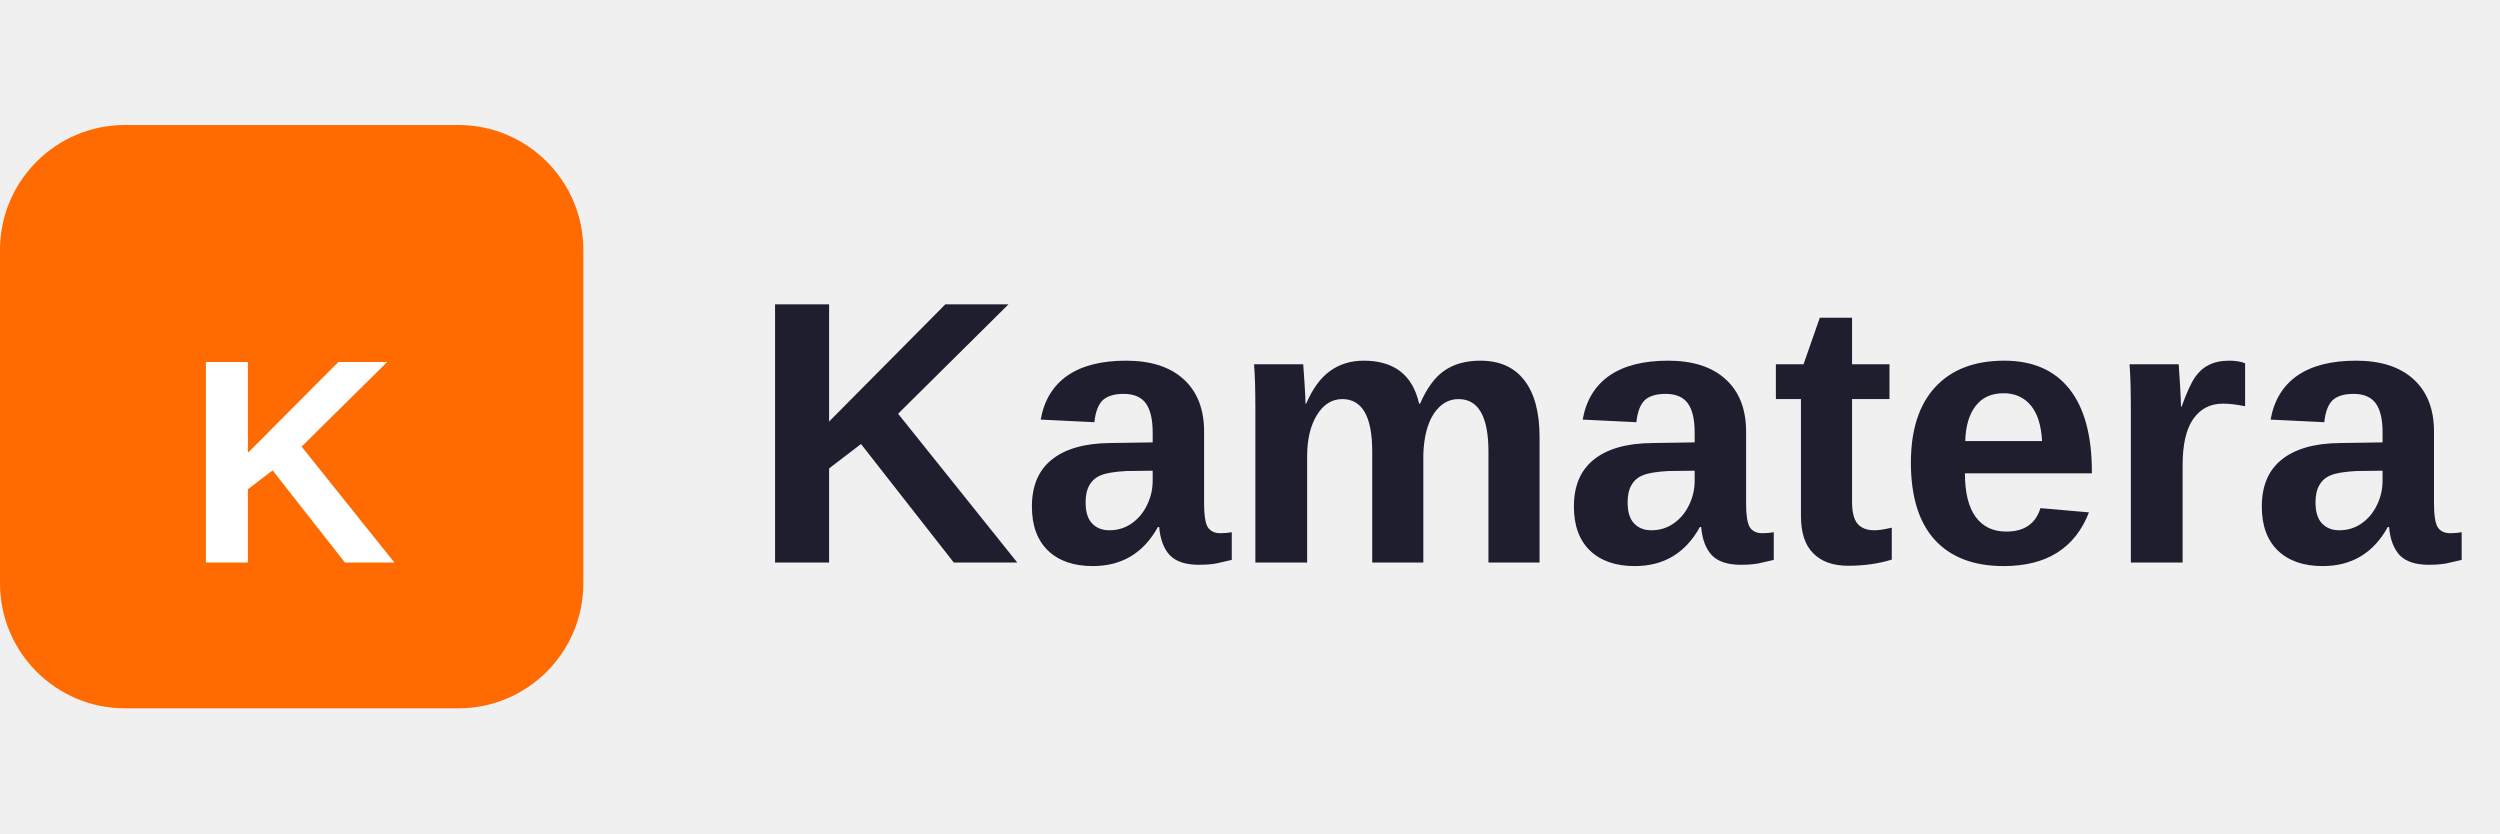
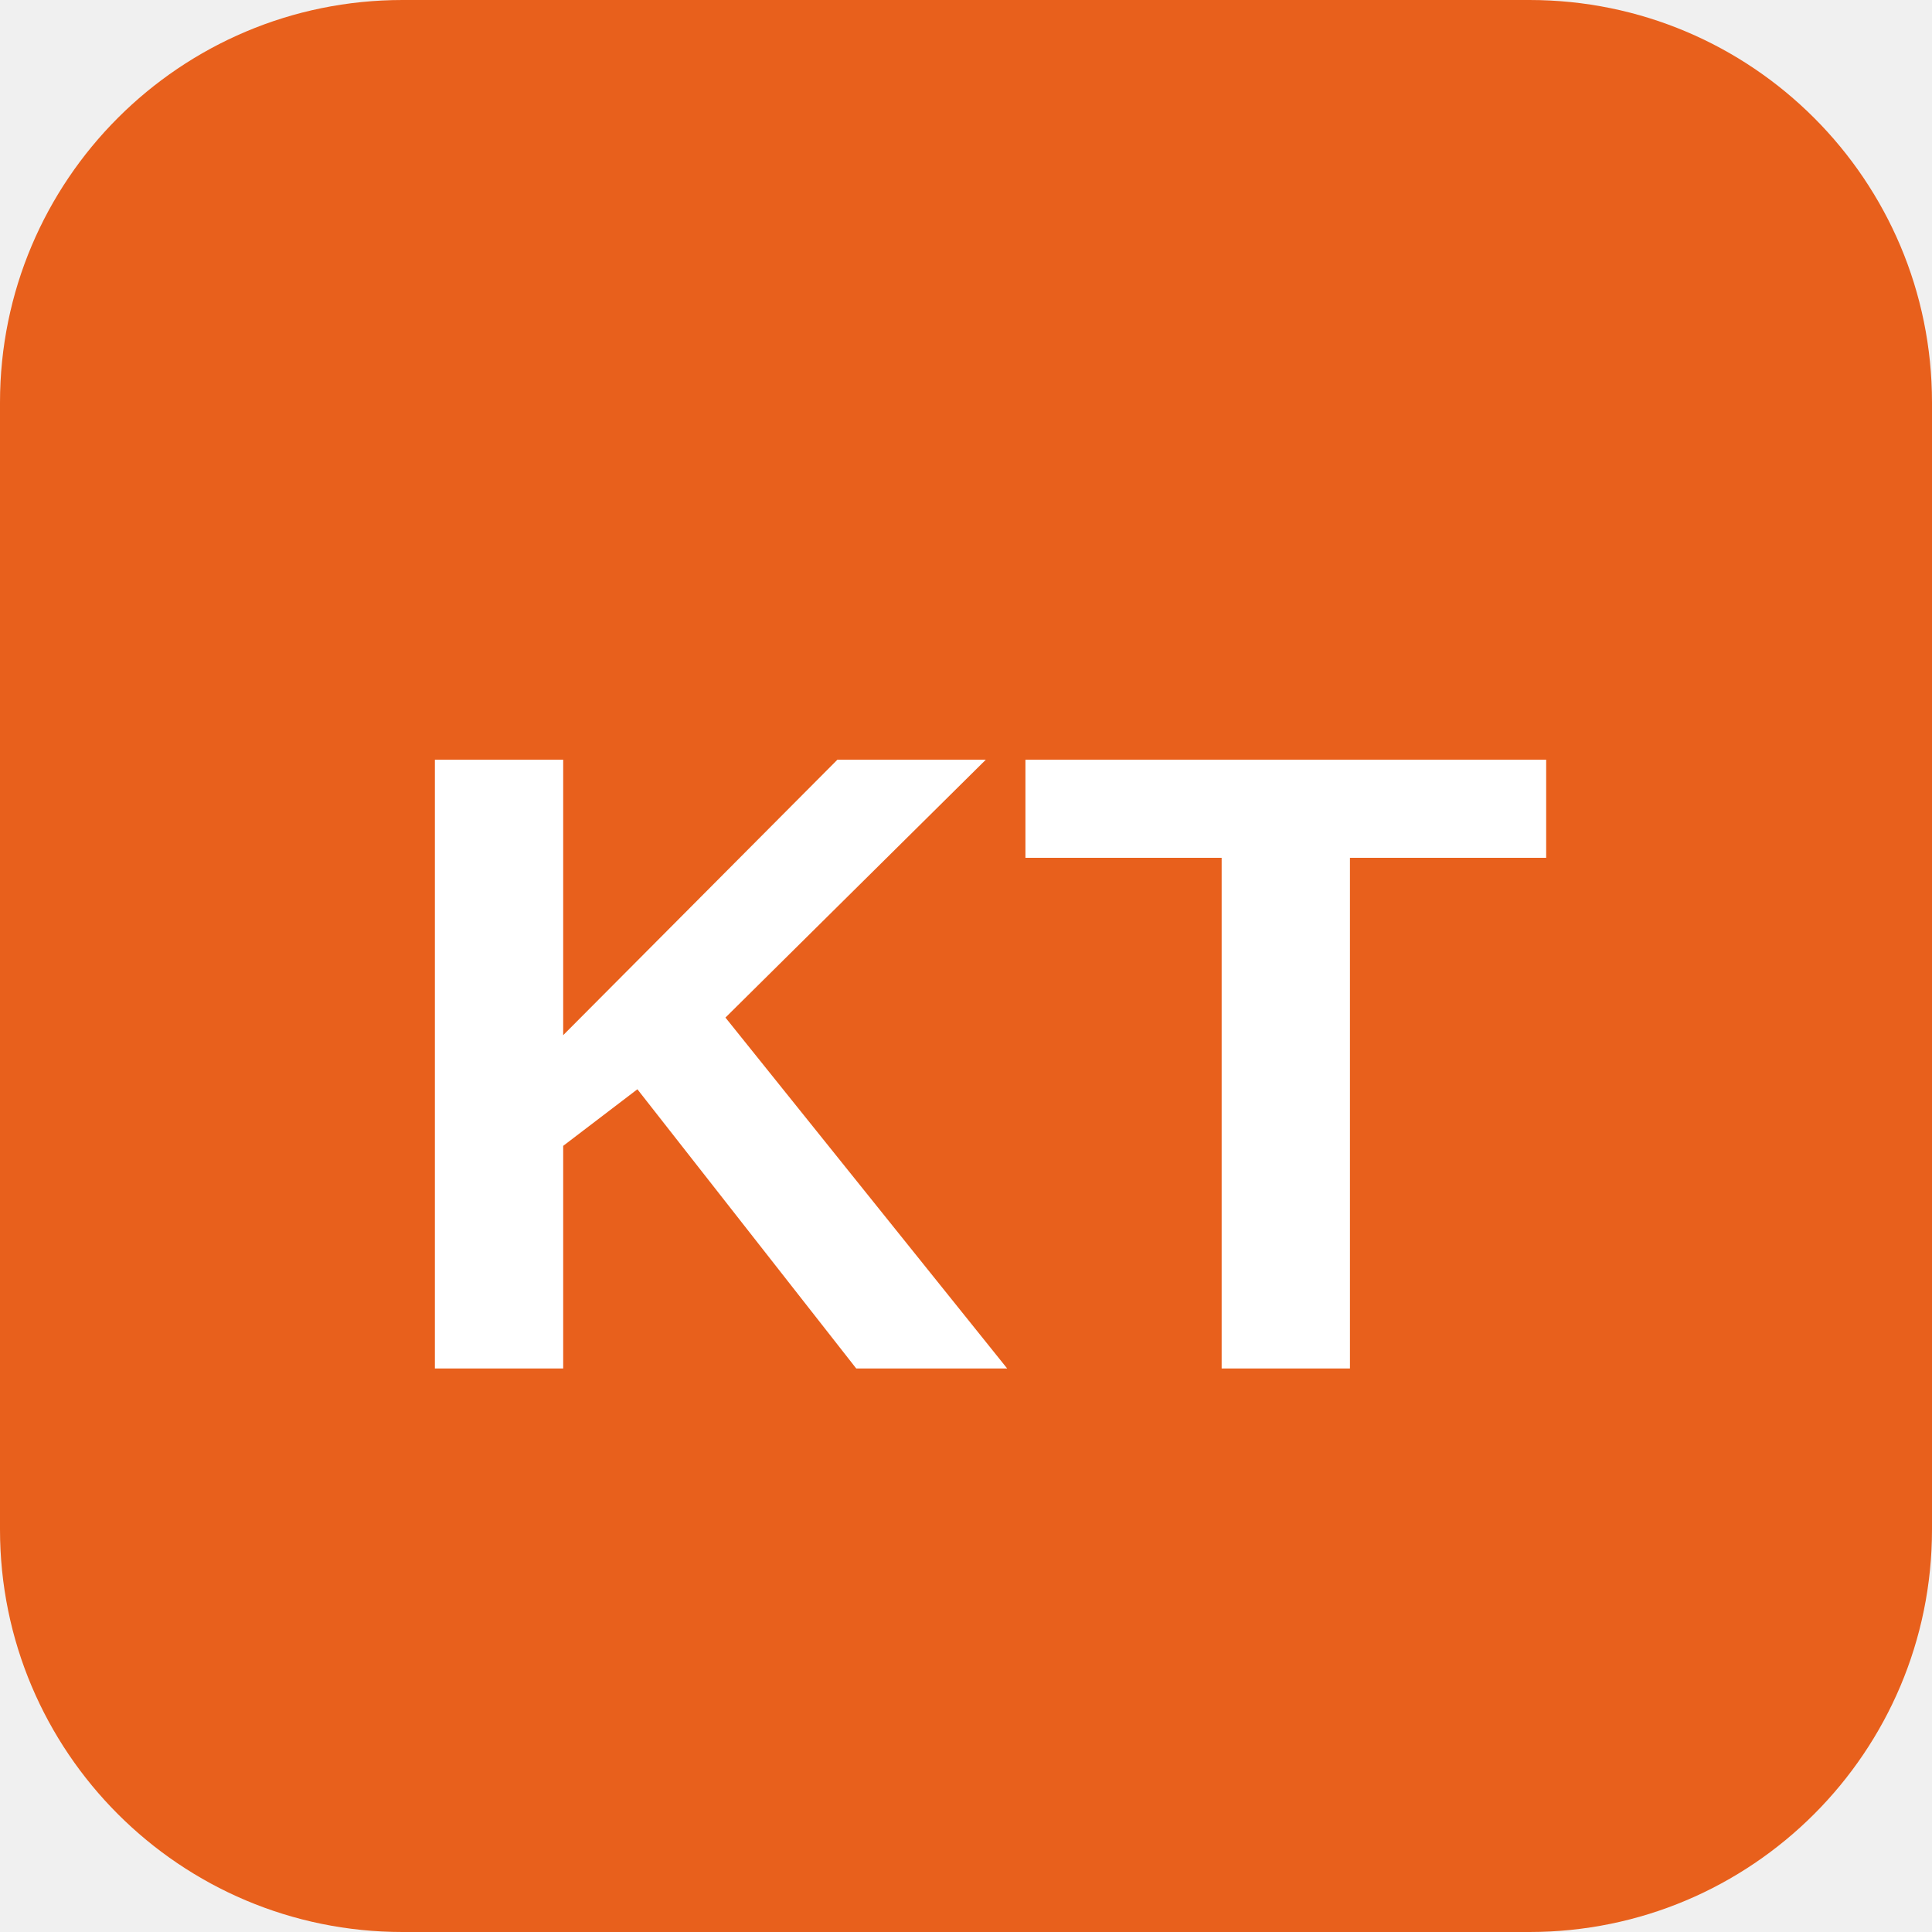
- <svg xmlns="http://www.w3.org/2000/svg" viewBox="0 0 120 40">
-   <rect x="0" y="6" width="28" height="28" rx="6" fill="#ff6b00" />
-   <text x="14" y="27" text-anchor="middle" font-family="Arial,sans-serif" font-weight="bold" font-size="14" fill="white">K</text>
-   <text x="36" y="27" font-family="Arial,sans-serif" font-weight="bold" font-size="18" fill="#1e1e2e">Kamatera</text>
+ <svg xmlns="http://www.w3.org/2000/svg" role="img" viewBox="0 0 24 24">
+   <rect width="24" height="24" rx="5" fill="#e8601c" />
+   <text x="12" y="17" text-anchor="middle" font-family="Arial,sans-serif" font-weight="800" font-size="11" fill="white">KT</text>
</svg>
